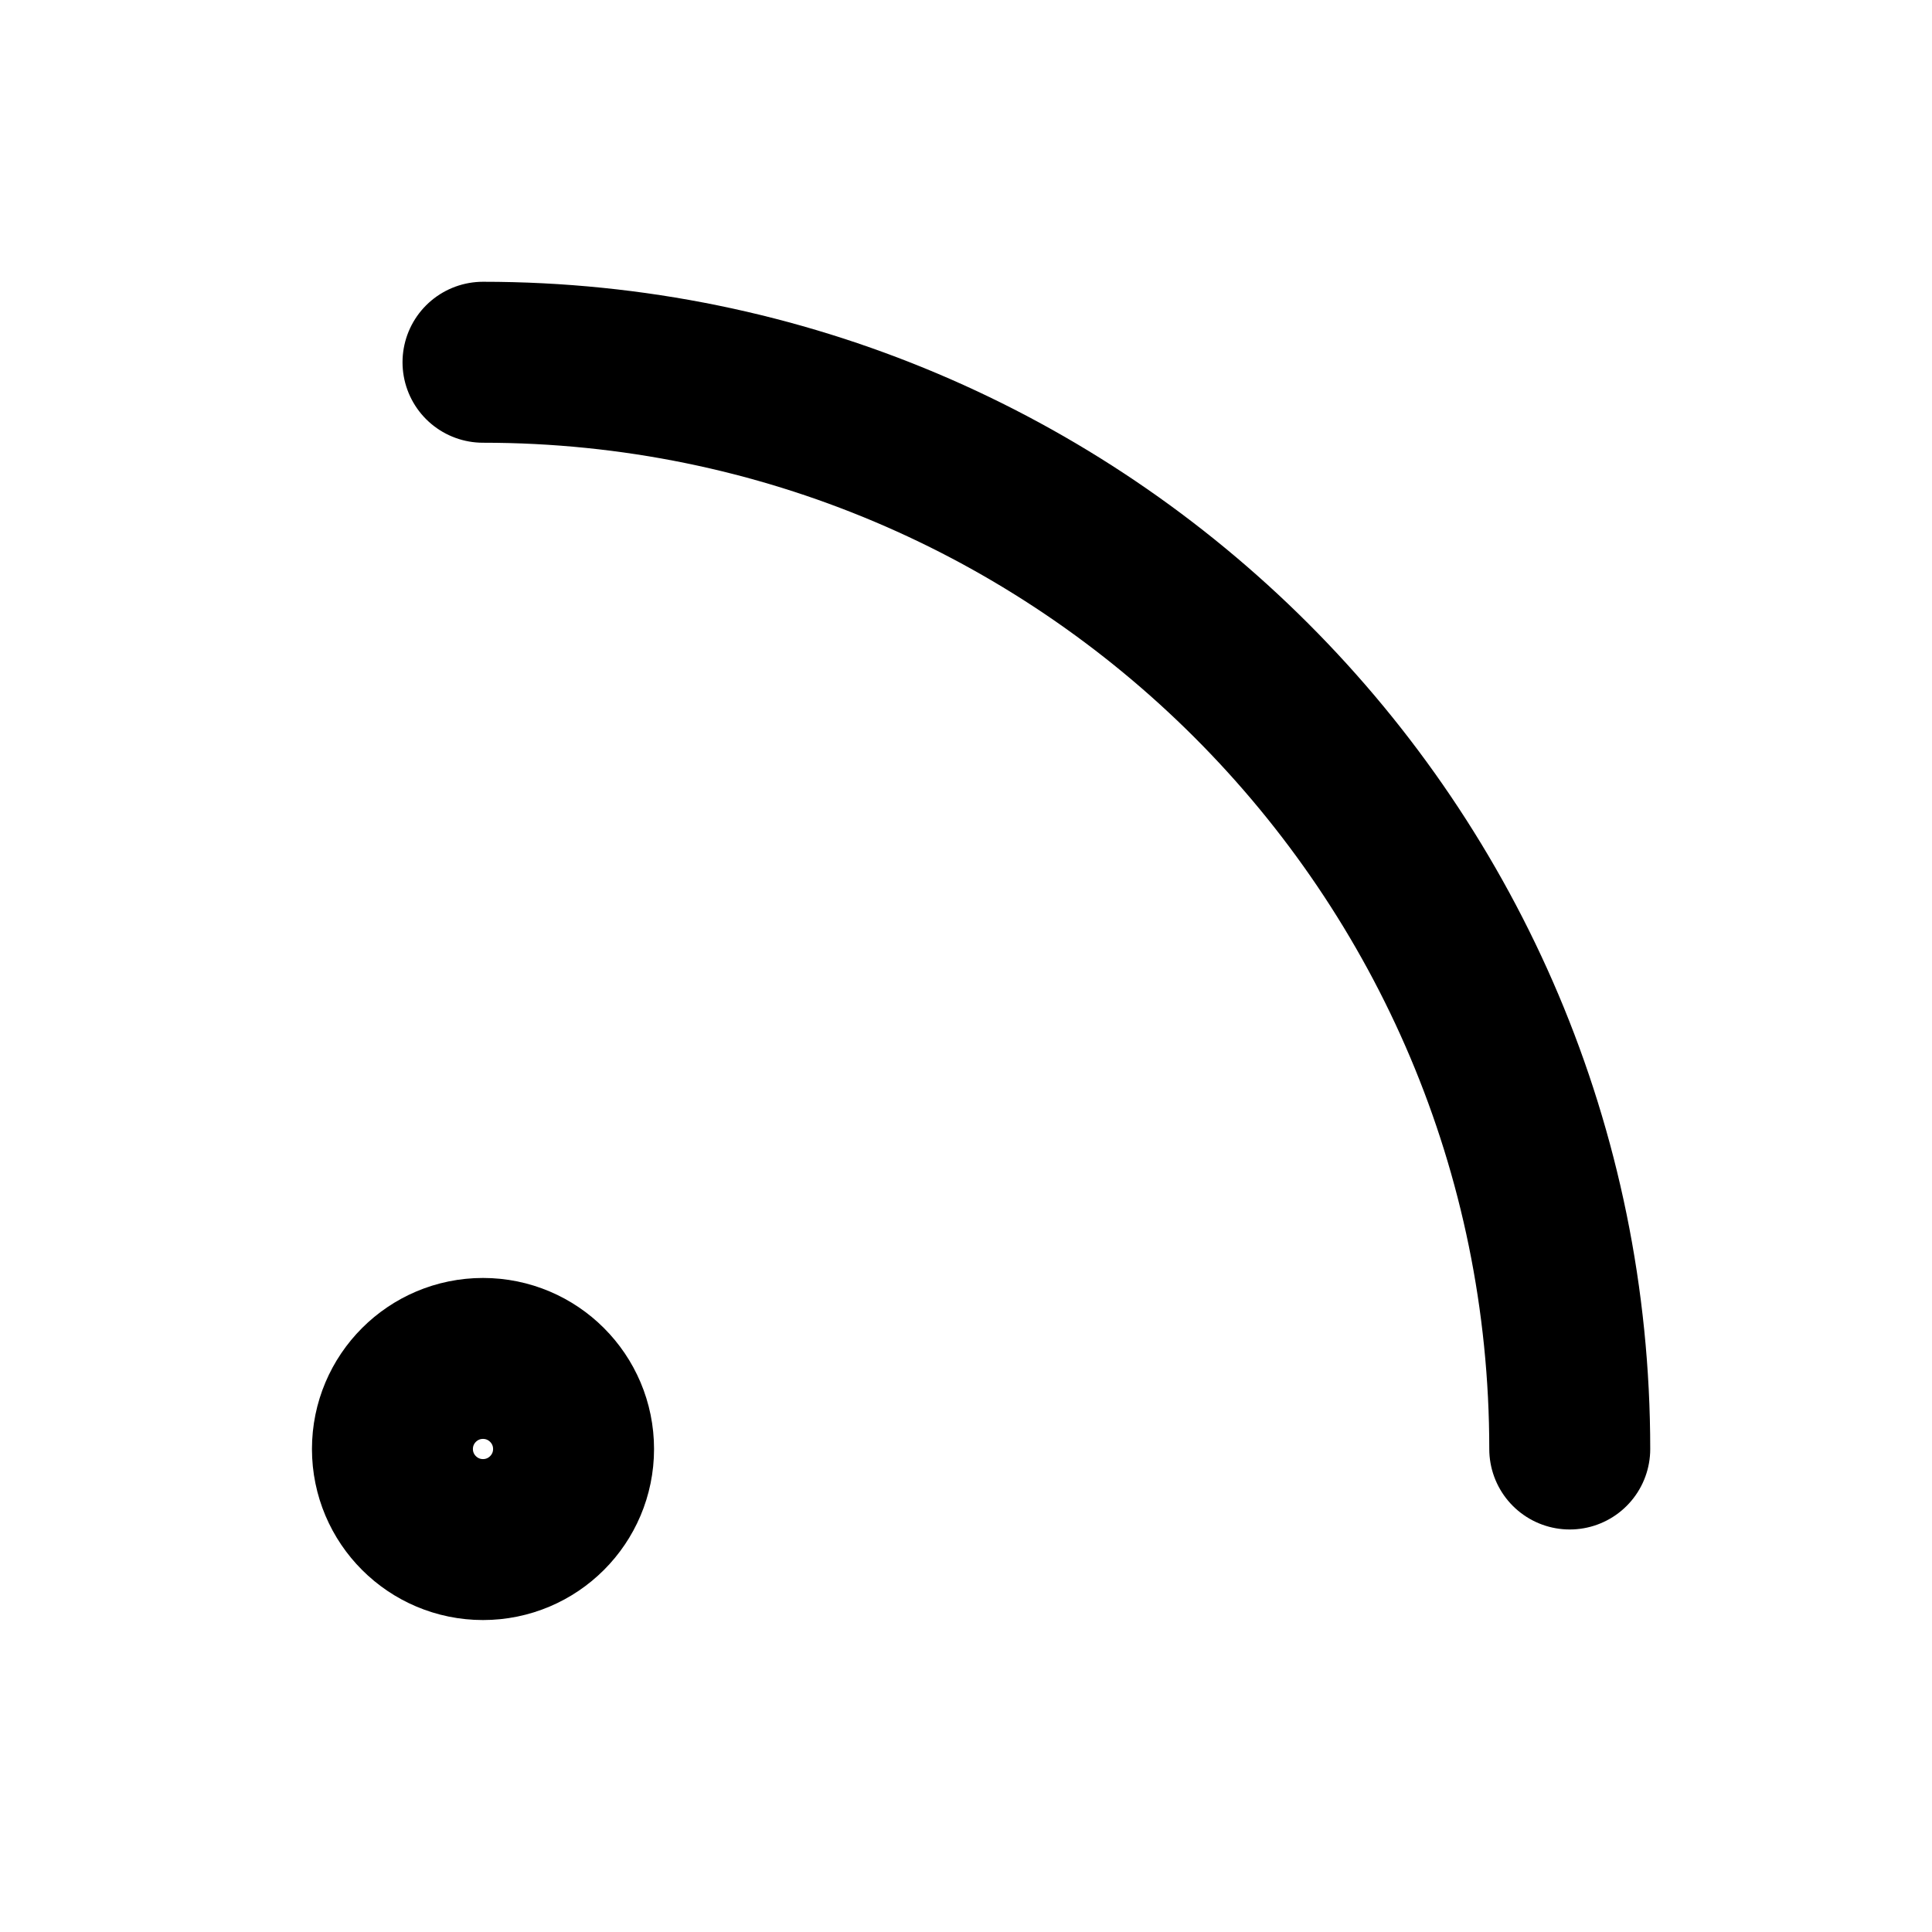
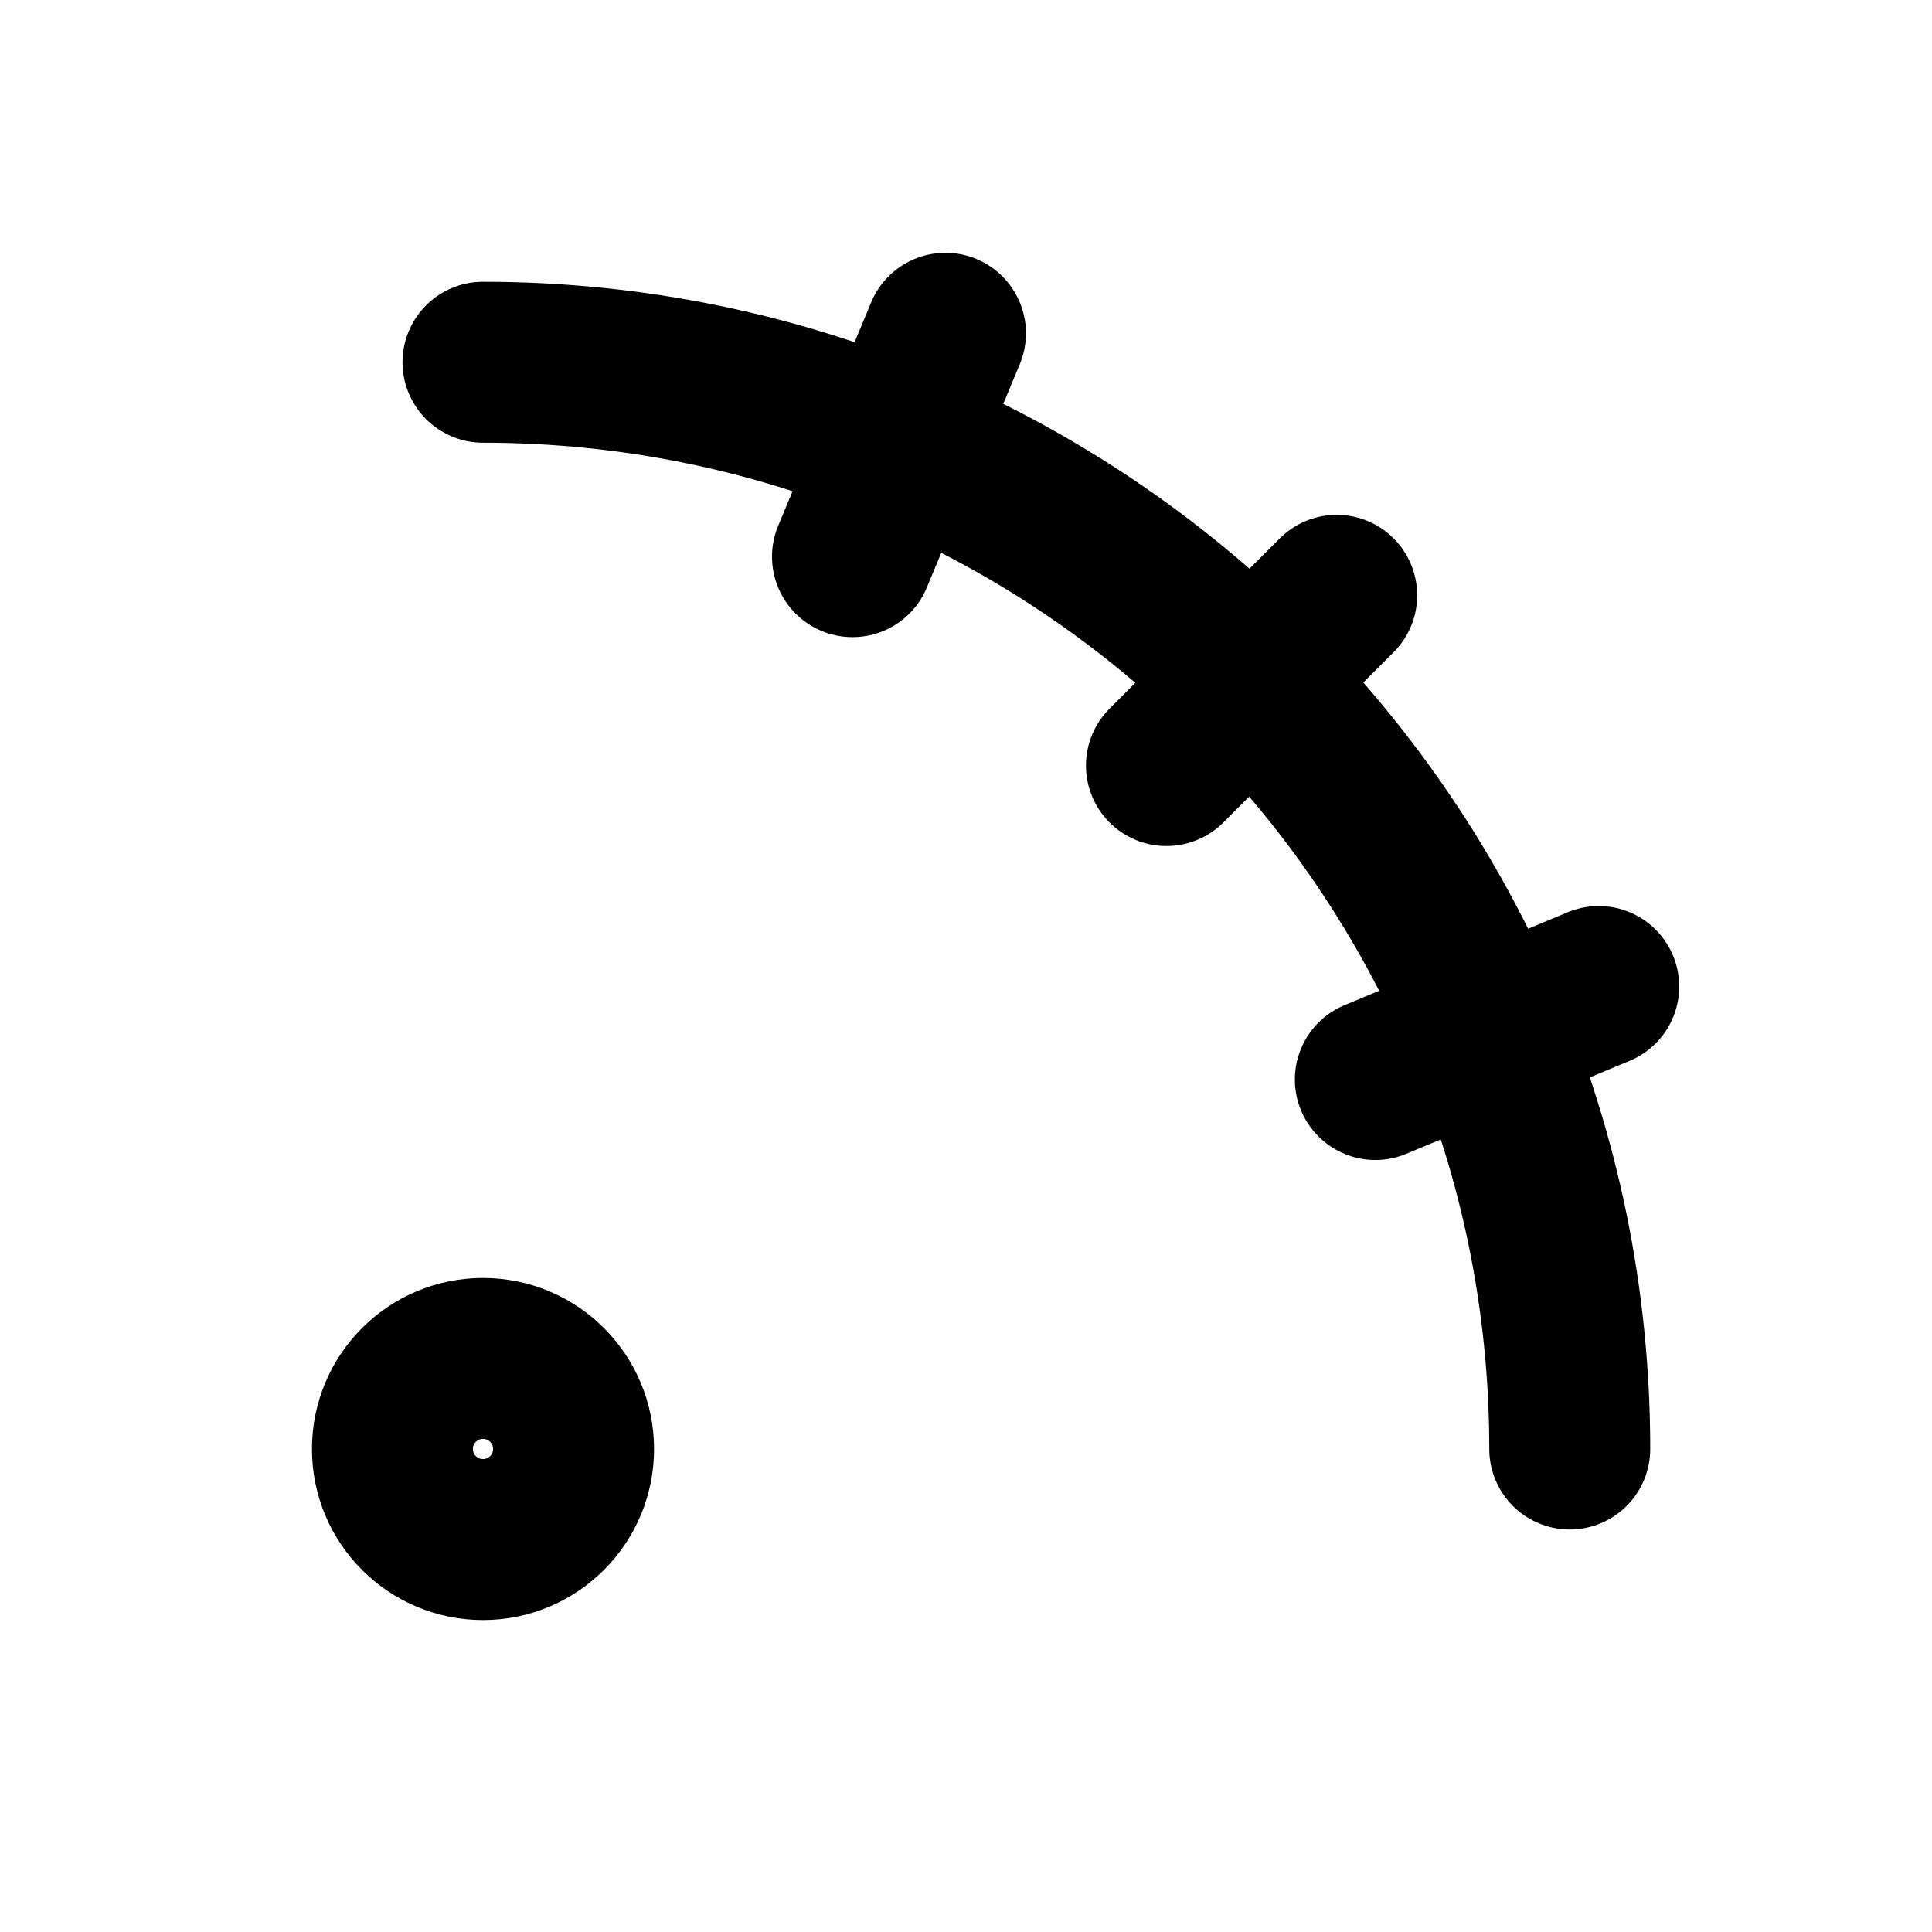
<svg xmlns="http://www.w3.org/2000/svg" width="24" height="24" viewBox="0 0 16 16" fill="none" stroke="currentColor" stroke-width="1.333" stroke-linecap="round" stroke-linejoin="round">
  <path d="M3.25 12a.75.75 0 1 0 1.5 0a.75.75 0 1 0-1.5 0" />
  <path d="M4 3a9 9 0 0 1 9 9" />
+   <path d="M7.06 4.61L7.83 2.76" />
+   <path d="M9.66 6.34L11.07 4.93" />
+   <path d="M11.39 8.94L13.24 8.17" />
</svg>
